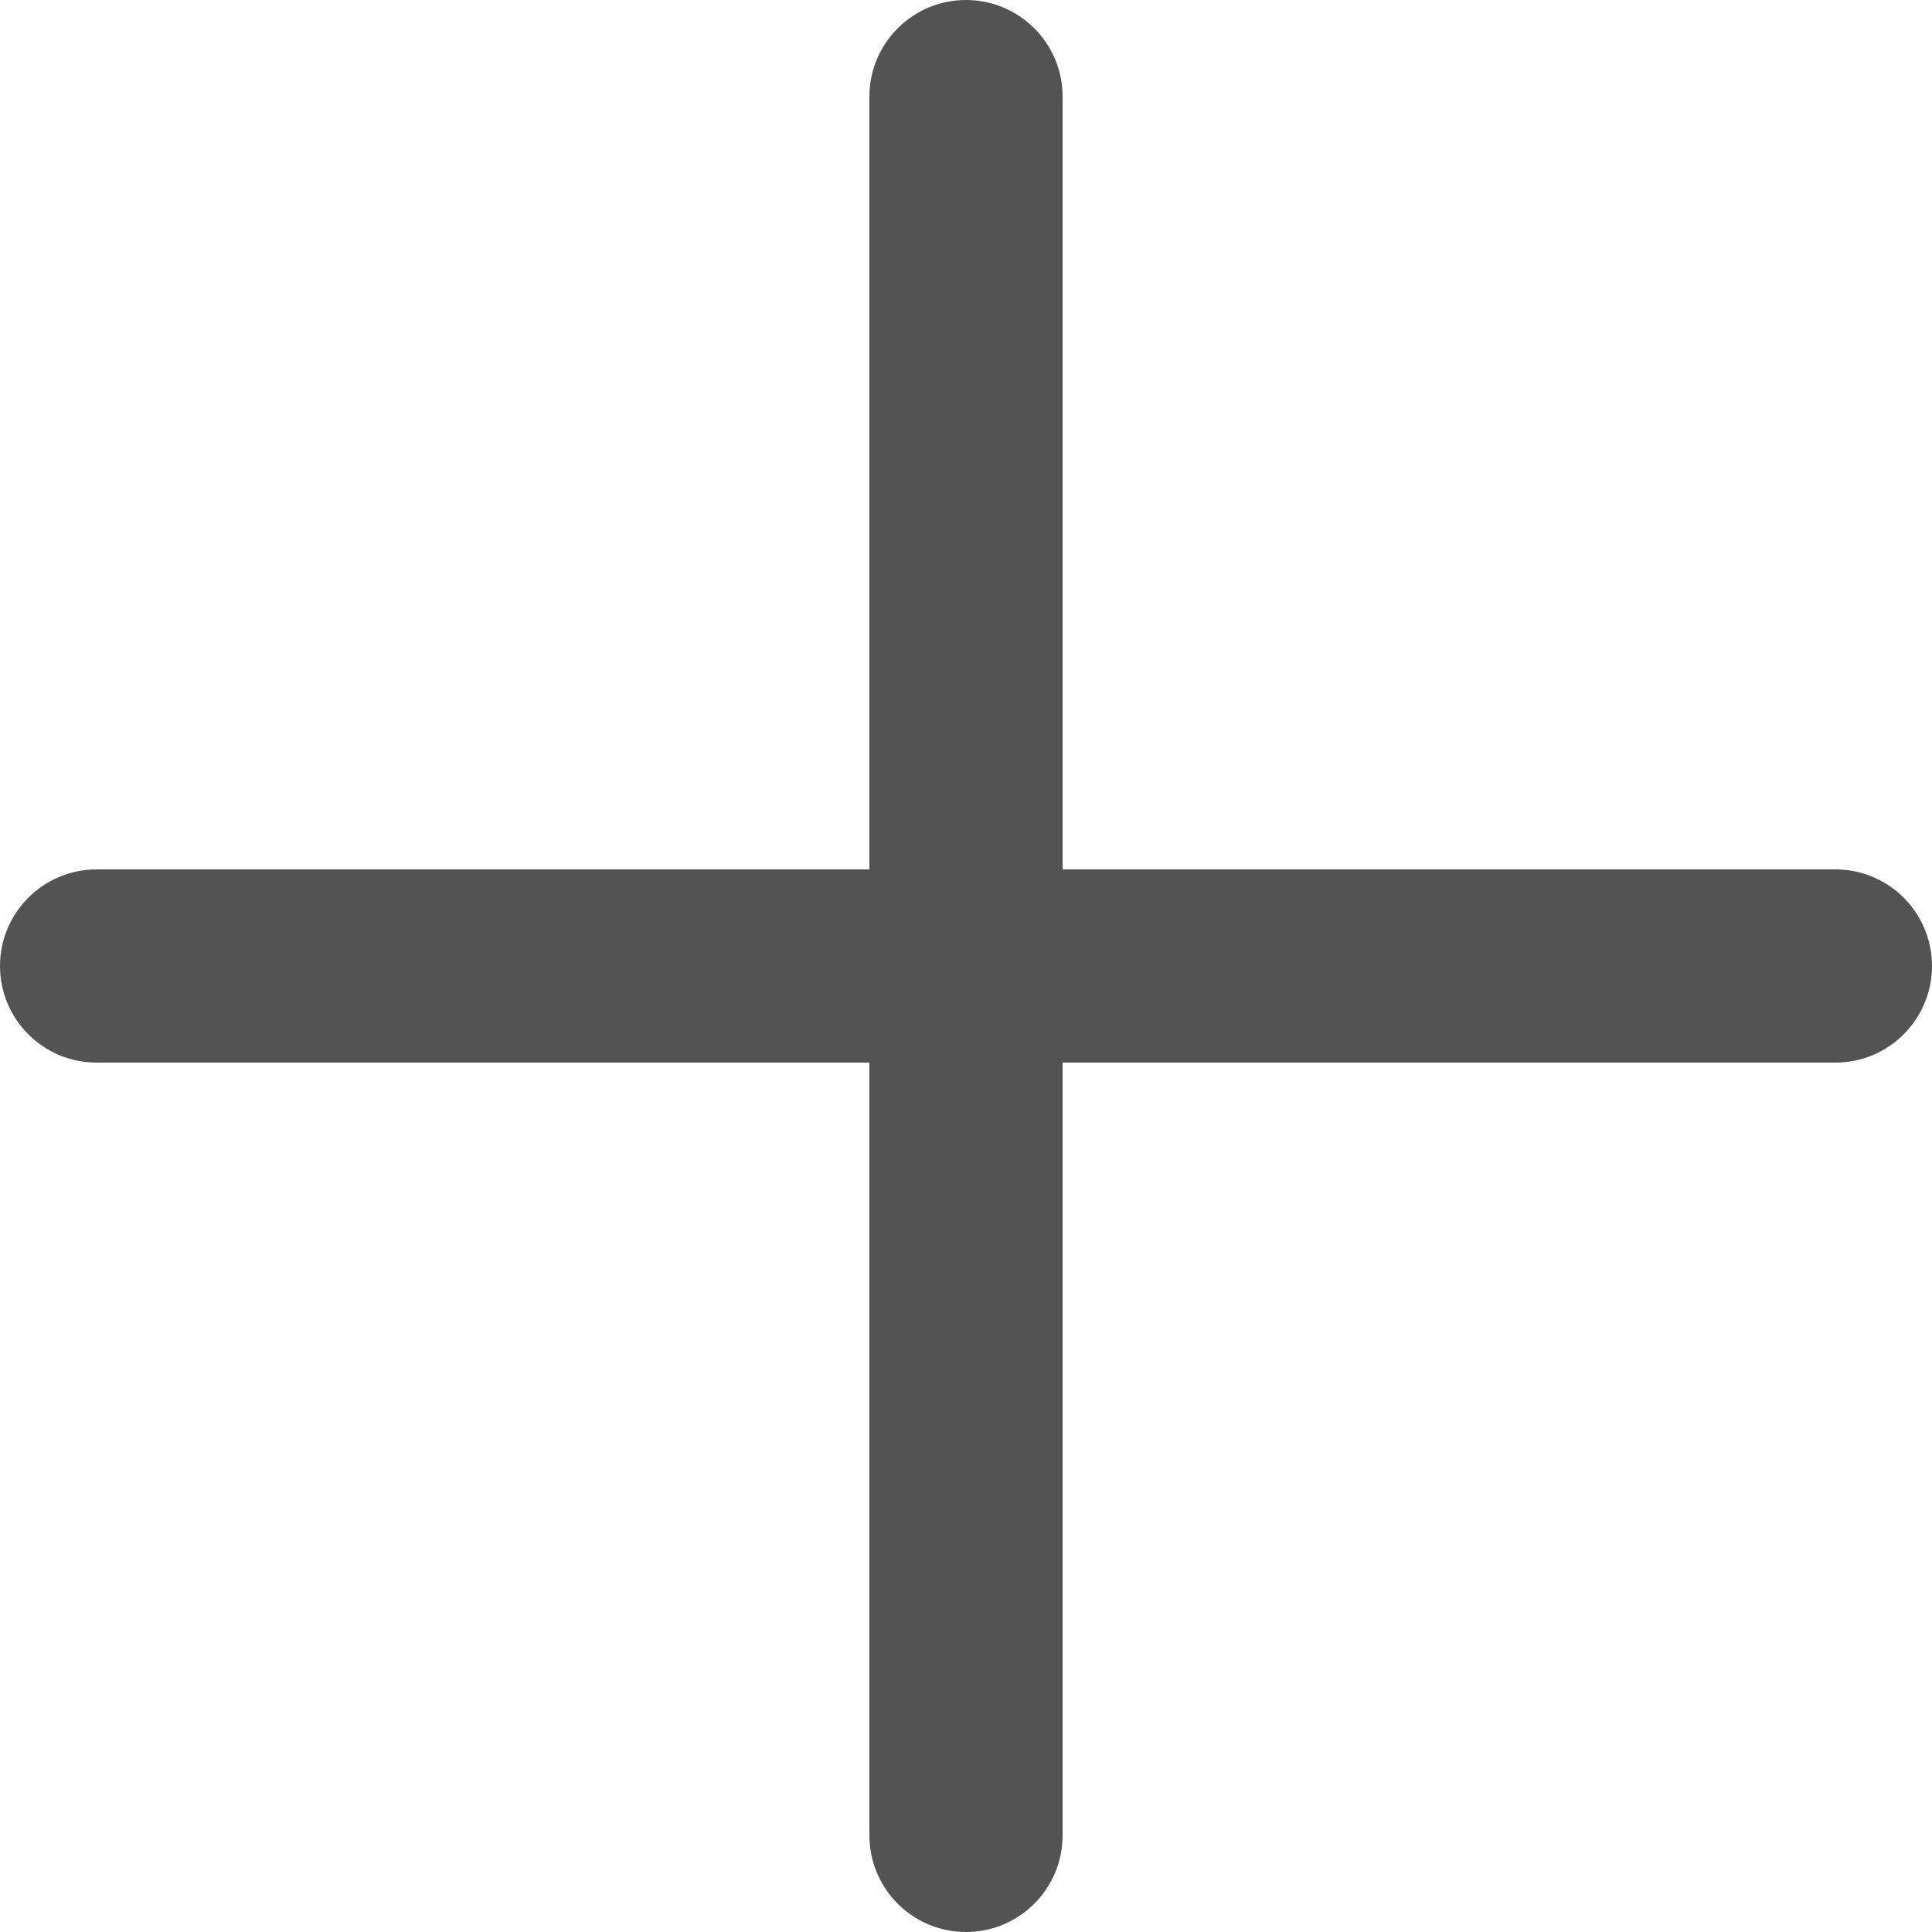
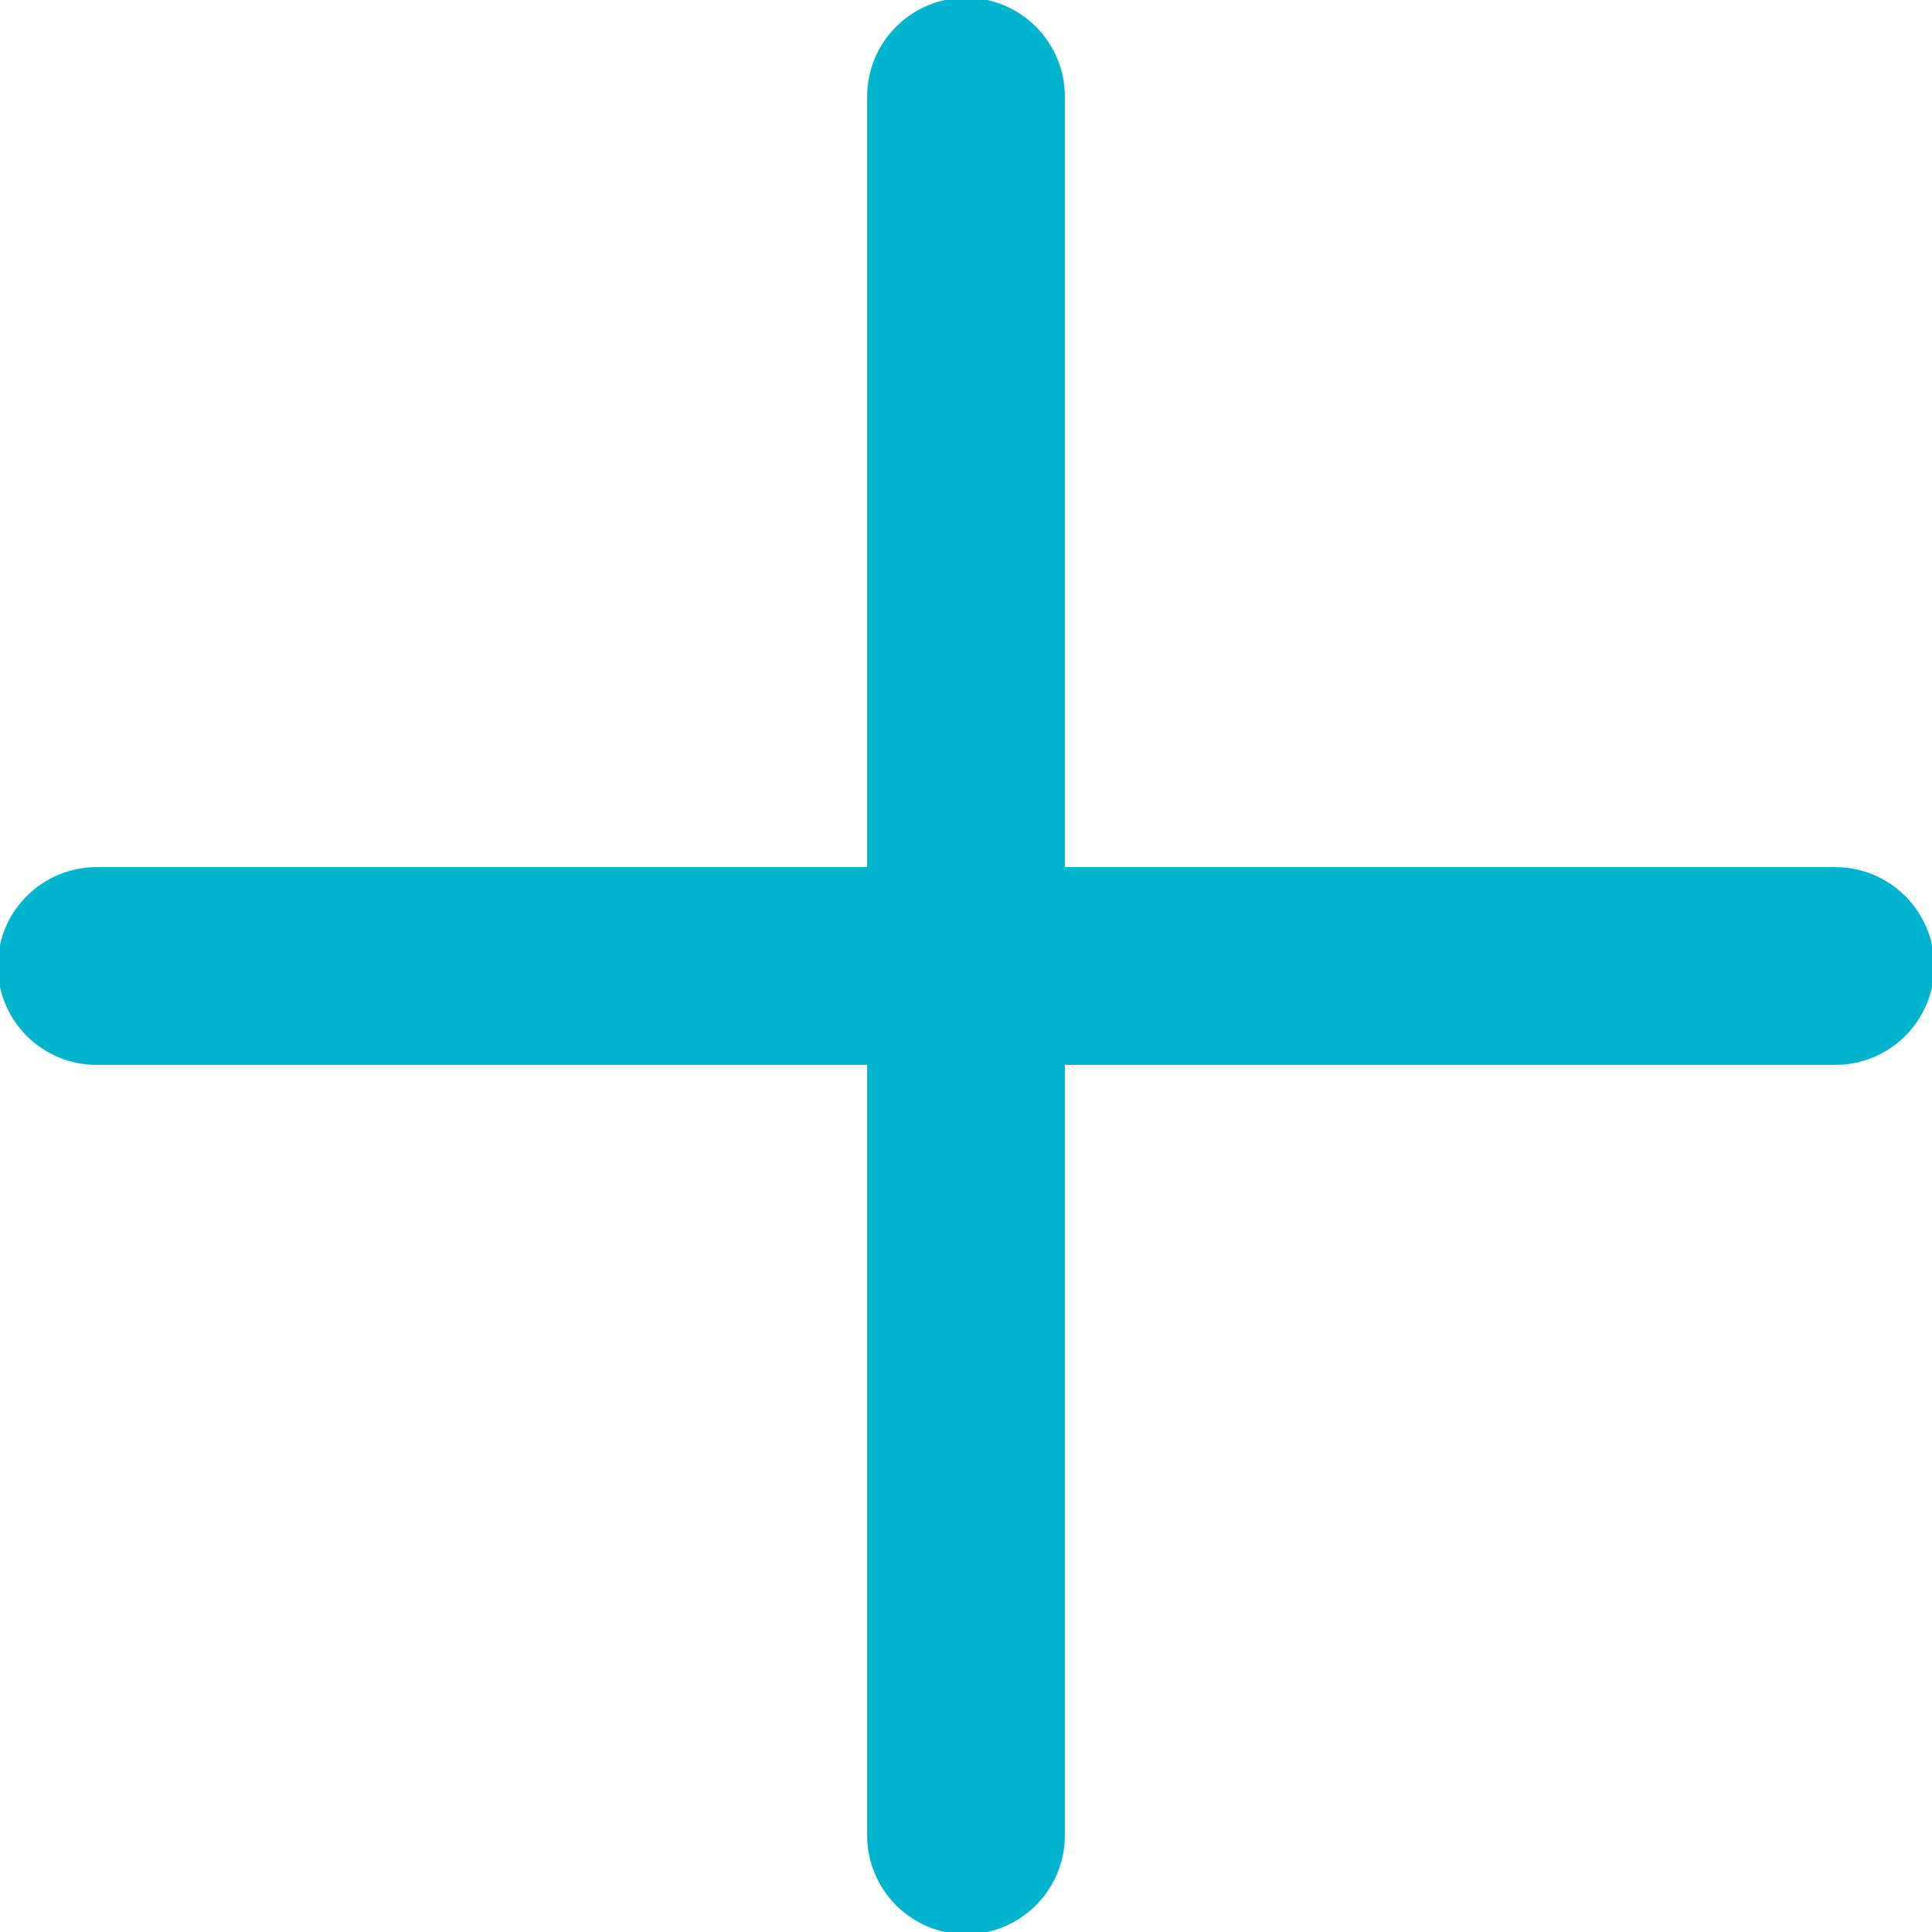
<svg xmlns="http://www.w3.org/2000/svg" height="426.667pt" viewBox="0 0 426.667 426.667" width="426.667pt">
-   <path fill="#535353" d="m405.332 192h-170.664v-170.668c0-11.773-9.559-21.332-21.336-21.332-11.773 0-21.332 9.559-21.332 21.332v170.668h-170.668c-11.773 0-21.332 9.559-21.332 21.332 0 11.777 9.559 21.336 21.332 21.336h170.668v170.664c0 11.777 9.559 21.336 21.332 21.336 11.777 0 21.336-9.559 21.336-21.336v-170.664h170.664c11.777 0 21.336-9.559 21.336-21.336 0-11.773-9.559-21.332-21.336-21.332zm0 0" />
+   <path fill="#00B4CD" stroke="#00B4CD" d="m405.332 192h-170.664v-170.668c0-11.773-9.559-21.332-21.336-21.332-11.773 0-21.332 9.559-21.332 21.332v170.668h-170.668c-11.773 0-21.332 9.559-21.332 21.332 0 11.777 9.559 21.336 21.332 21.336h170.668v170.664c0 11.777 9.559 21.336 21.332 21.336 11.777 0 21.336-9.559 21.336-21.336v-170.664h170.664c11.777 0 21.336-9.559 21.336-21.336 0-11.773-9.559-21.332-21.336-21.332zm0 0" />
</svg>
